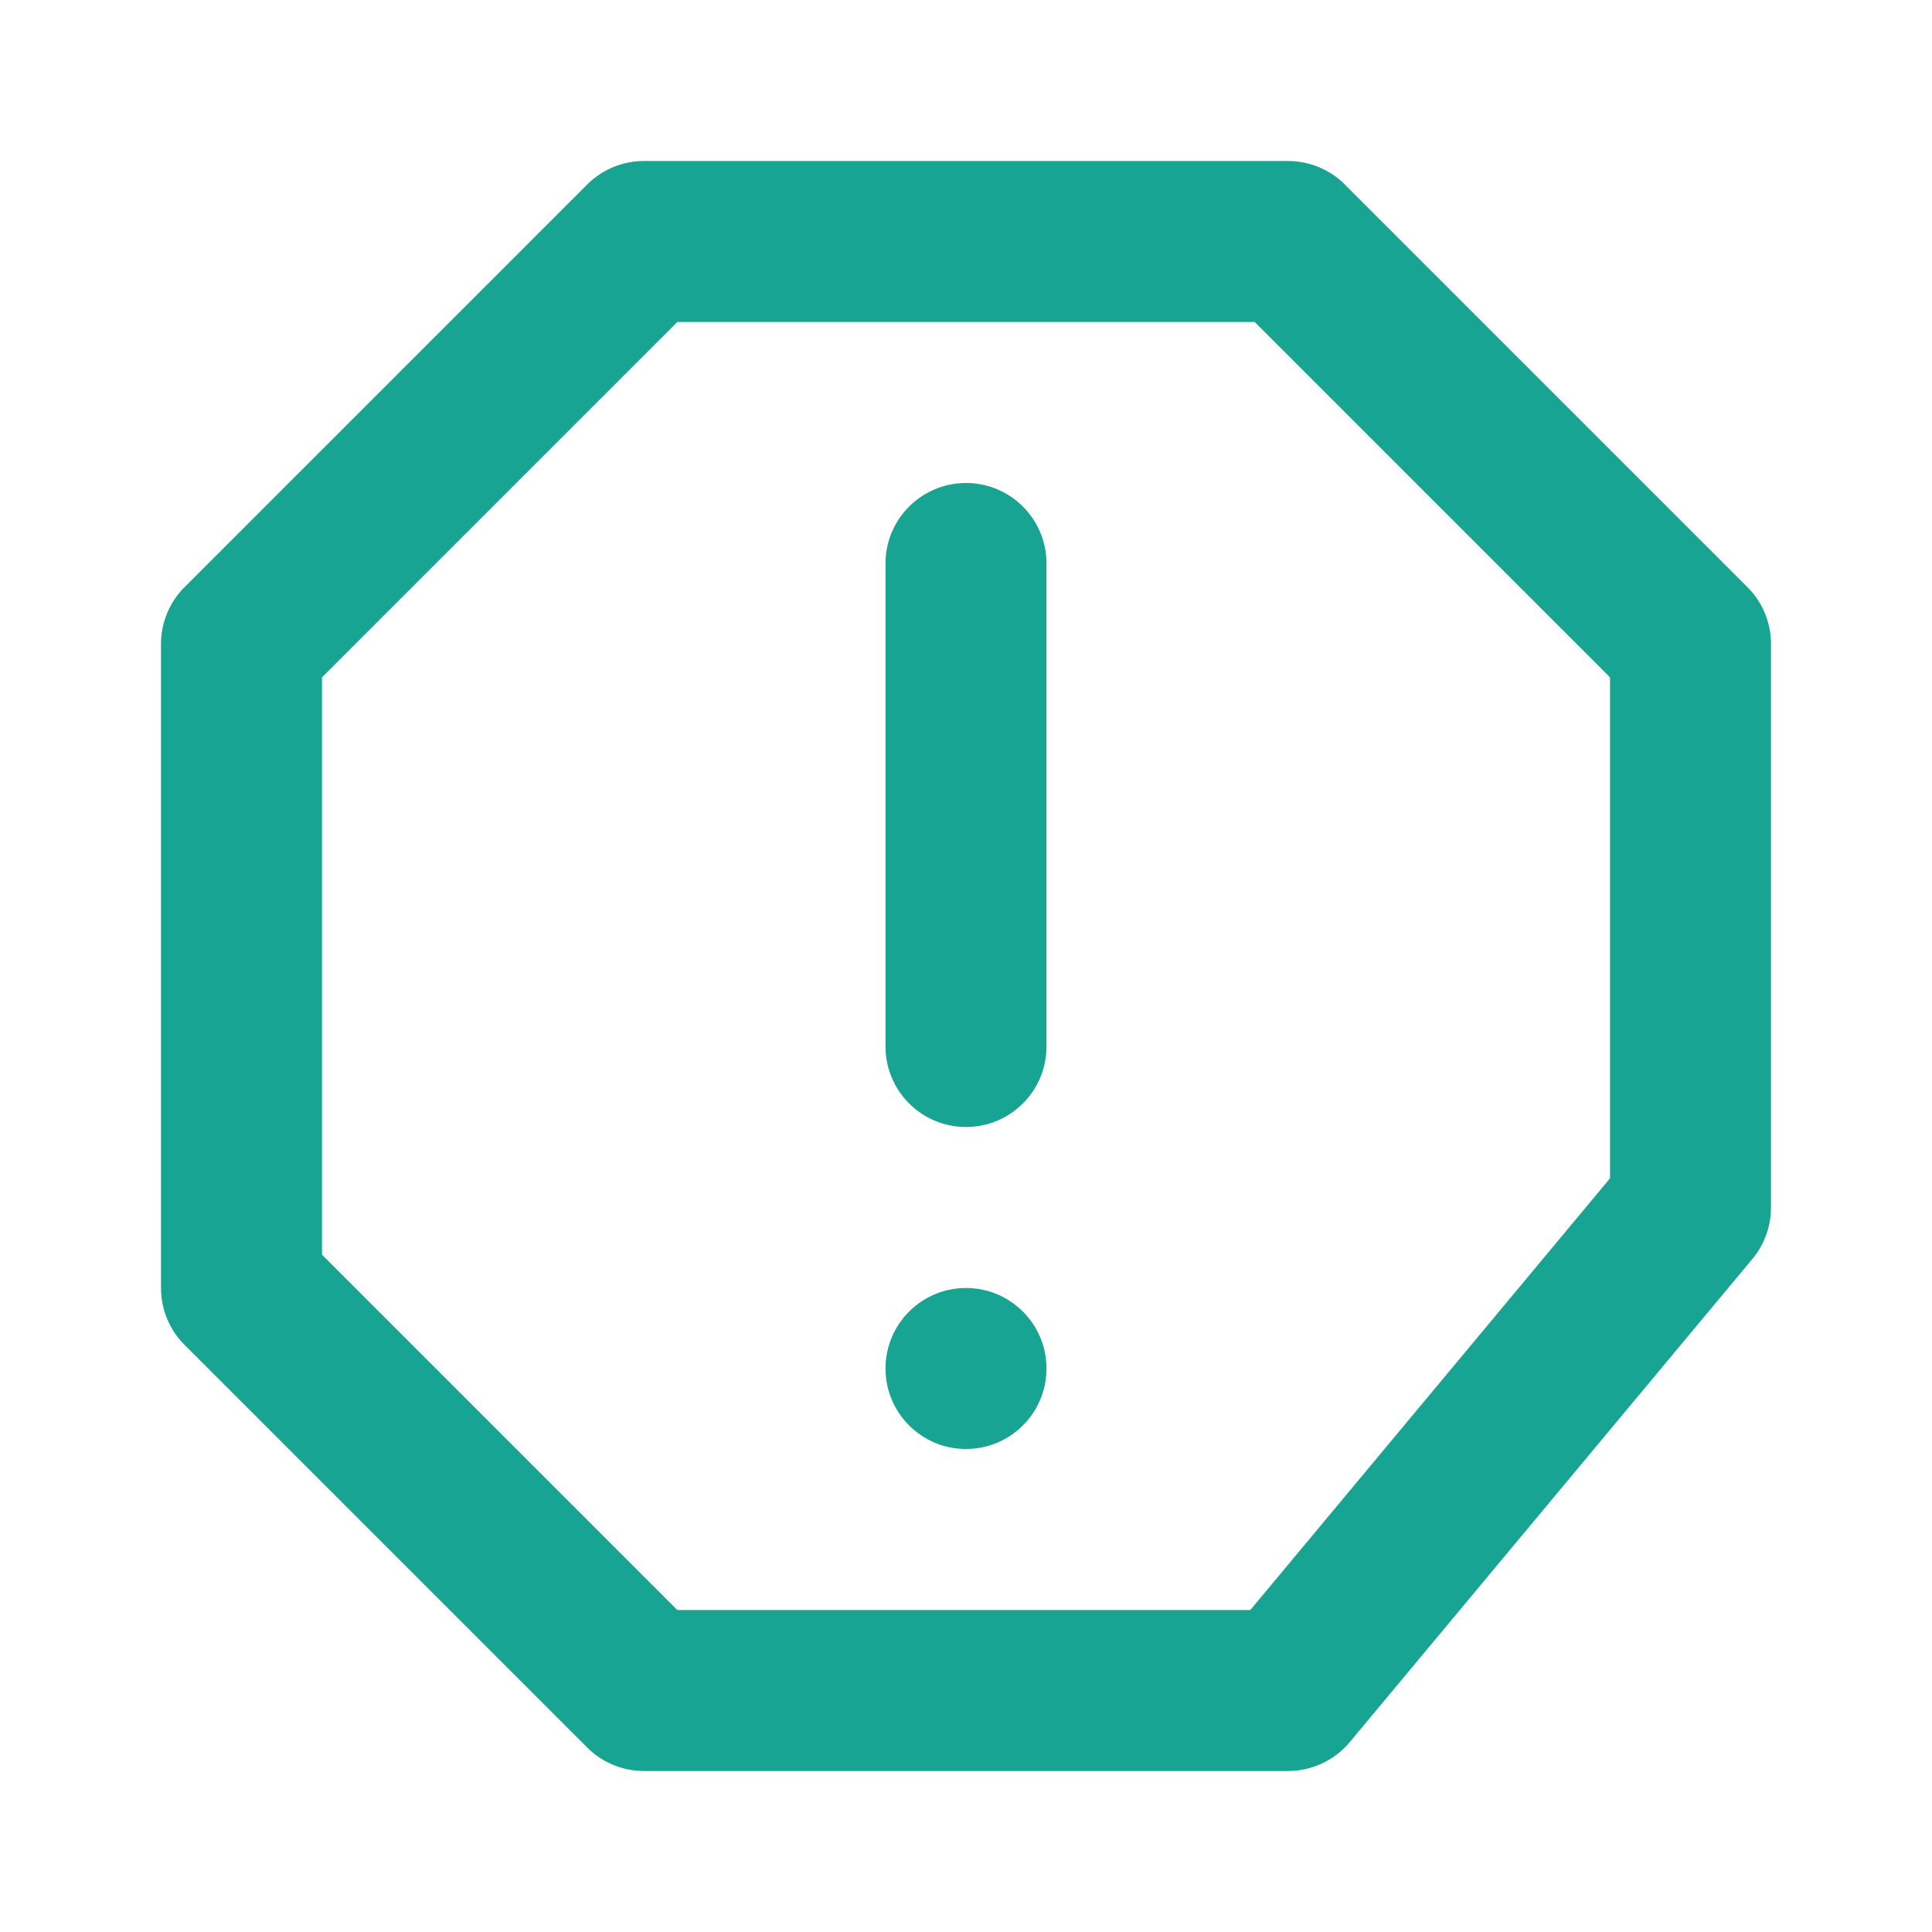
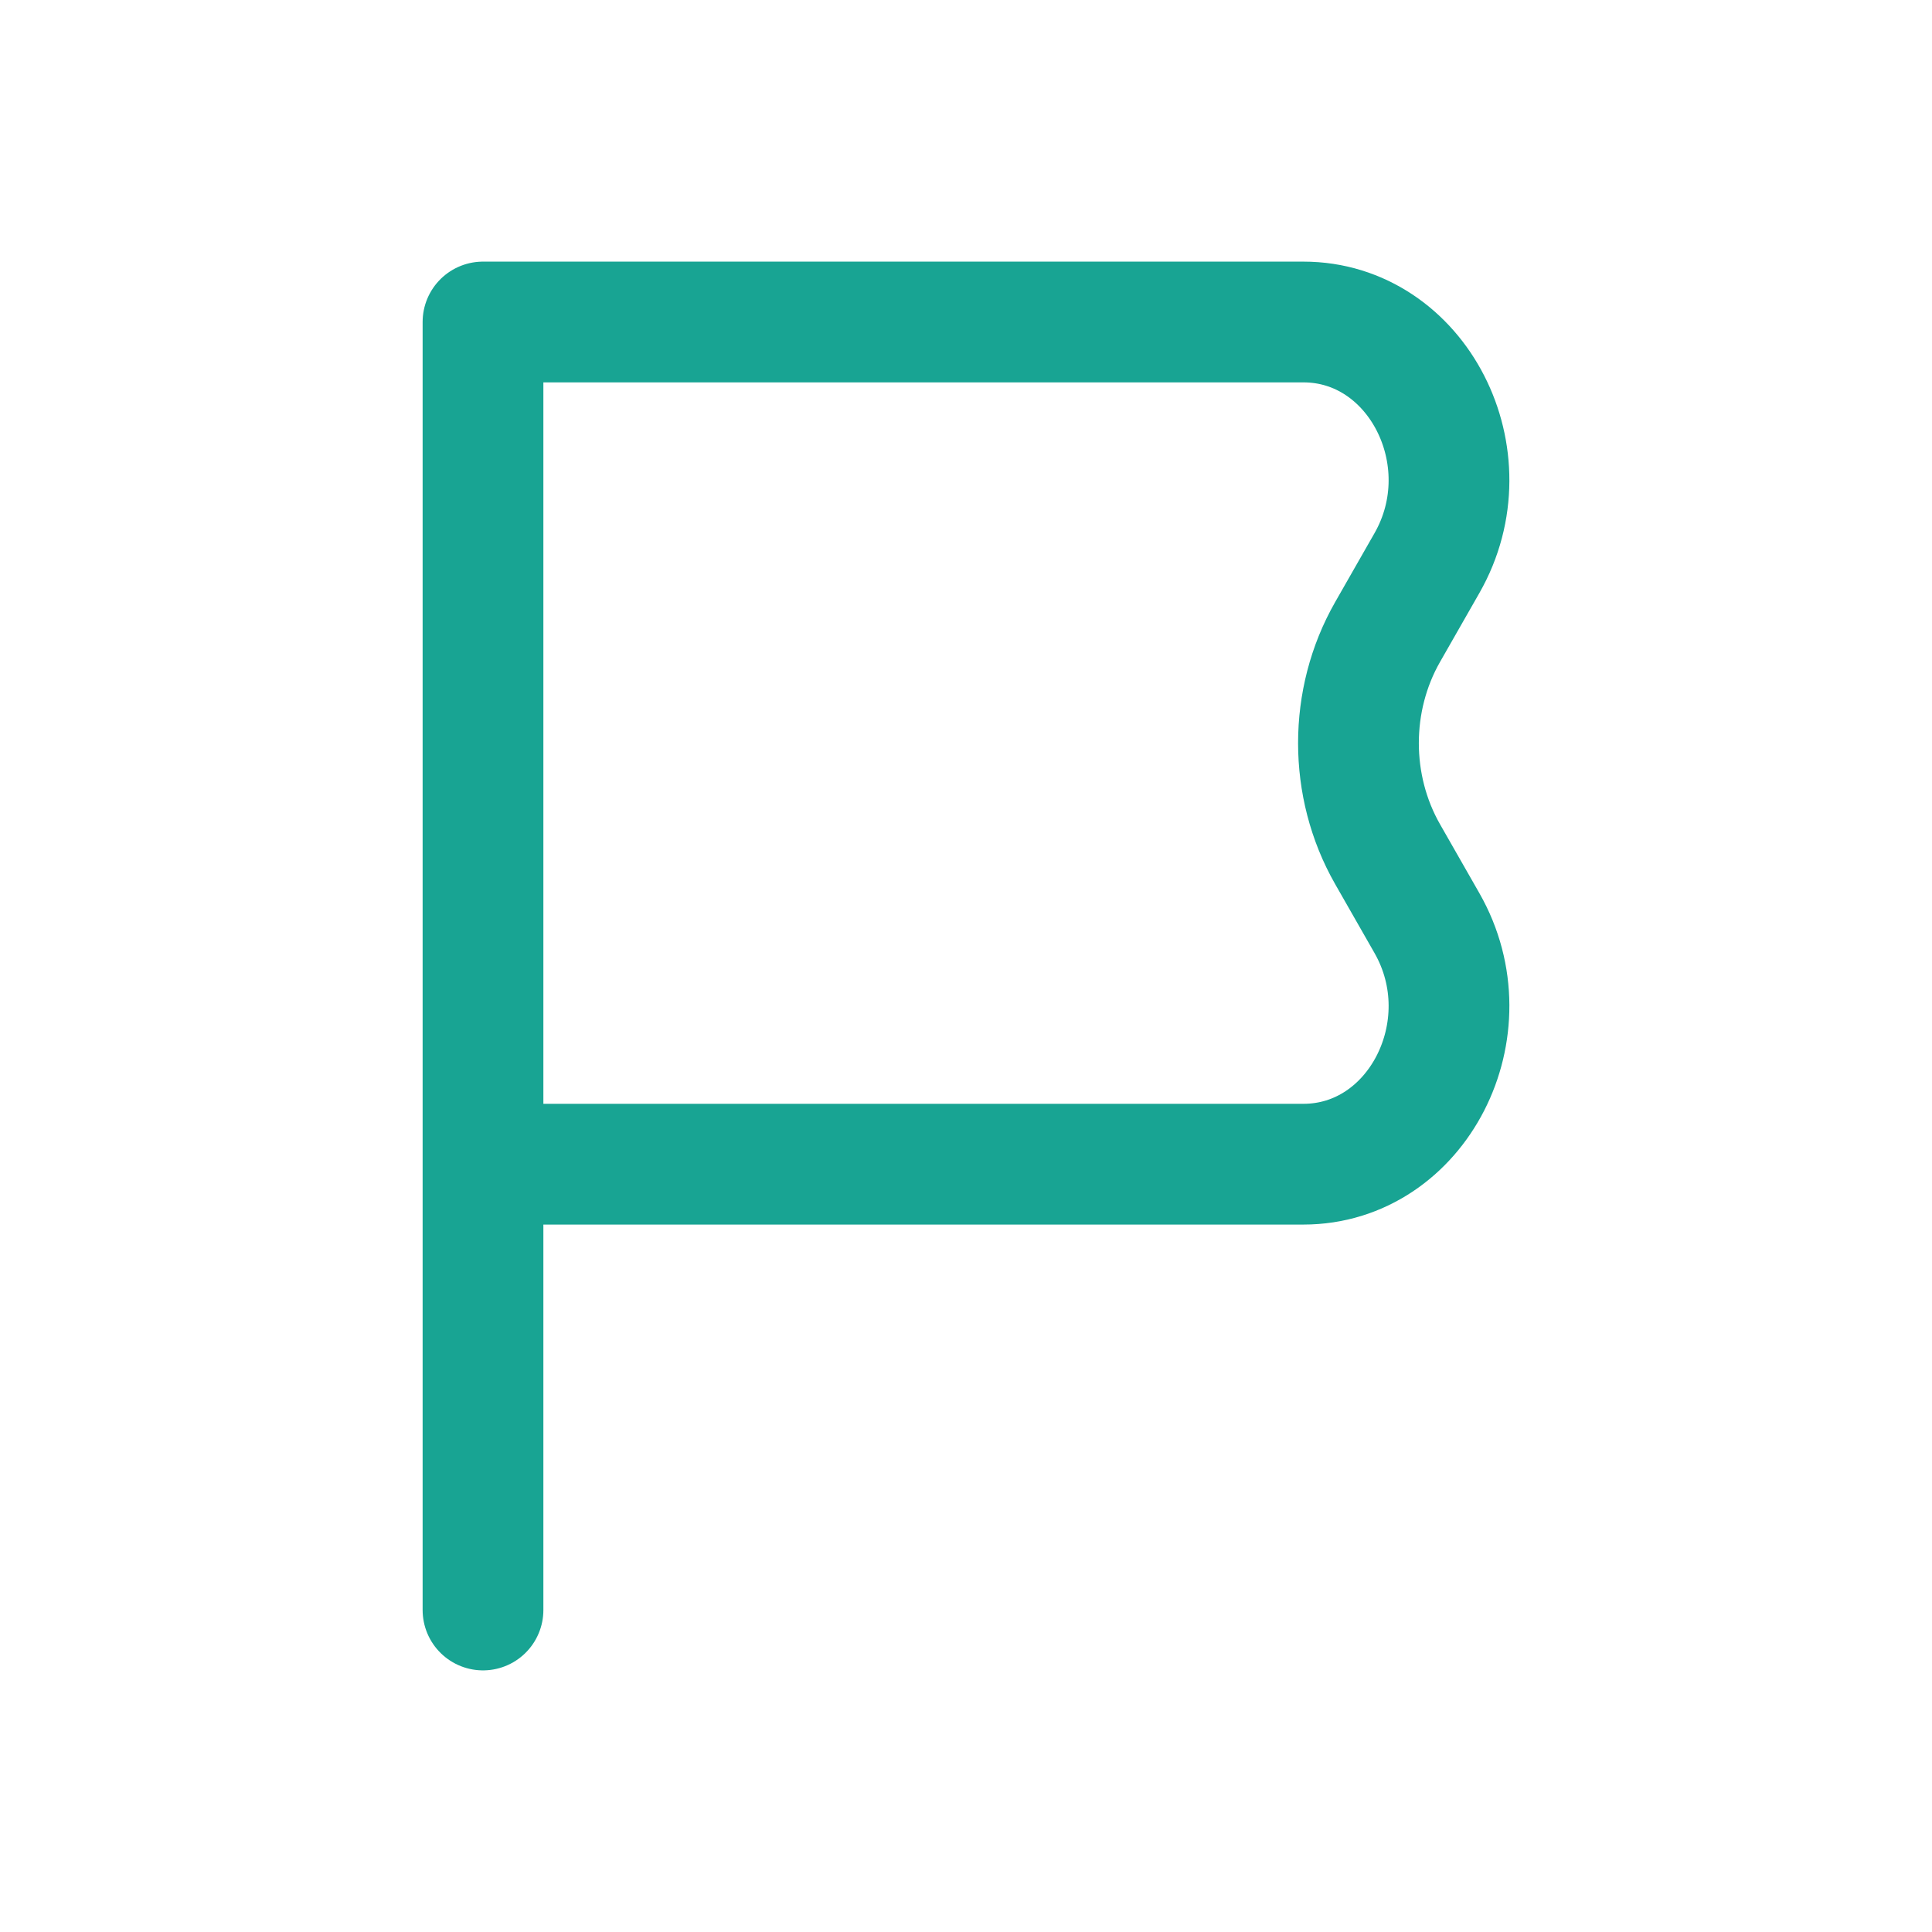
- <svg xmlns="http://www.w3.org/2000/svg" fill="#18A493" width="24" height="24" viewBox="0 0 24 24">
-   <path fillRule="evenodd" d="M16,2 C16.265,2 16.52,2.105 16.707,2.293 L21.707,7.293 C21.895,7.48 22,7.735 22,8 L22,15 C22,15.234 21.918,15.46 21.768,15.64 L16.768,21.64 C16.578,21.868 16.297,22 16,22 L8,22 C7.735,22 7.48,21.895 7.293,21.707 L2.293,16.707 C2.105,16.52 2,16.265 2,16 L2,8 C2,7.735 2.105,7.48 2.293,7.293 L7.293,2.293 C7.48,2.105 7.735,2 8,2 L16,2 Z M15.586,4 L8.414,4 L4,8.414 L4,15.586 L8.414,20 L15.532,20 L20,14.638 L20,8.414 L15.586,4 Z M12,16 C12.552,16 13,16.448 13,17 C13,17.552 12.552,18 12,18 C11.448,18 11,17.552 11,17 C11,16.448 11.448,16 12,16 Z M12,6 C12.552,6 13,6.448 13,7 L13,13 C13,13.552 12.552,14 12,14 C11.448,14 11,13.552 11,13 L11,7 C11,6.448 11.448,6 12,6 Z" />
+ <svg xmlns="http://www.w3.org/2000/svg" width="24" height="24" viewBox="0 0 24 24" fill="none">
+   <path d="M6 14.462H16.191C17.607 14.462 18.472 12.774 17.726 11.467L17.236 10.609C16.755 9.765 16.755 8.697 17.236 7.853L17.726 6.995C18.472 5.688 17.607 4 16.191 4L6 4L6 14.462ZM6 14.462L6 20" stroke="#18A493" stroke-width="1.5" stroke-linecap="round" stroke-linejoin="round" />
</svg>
